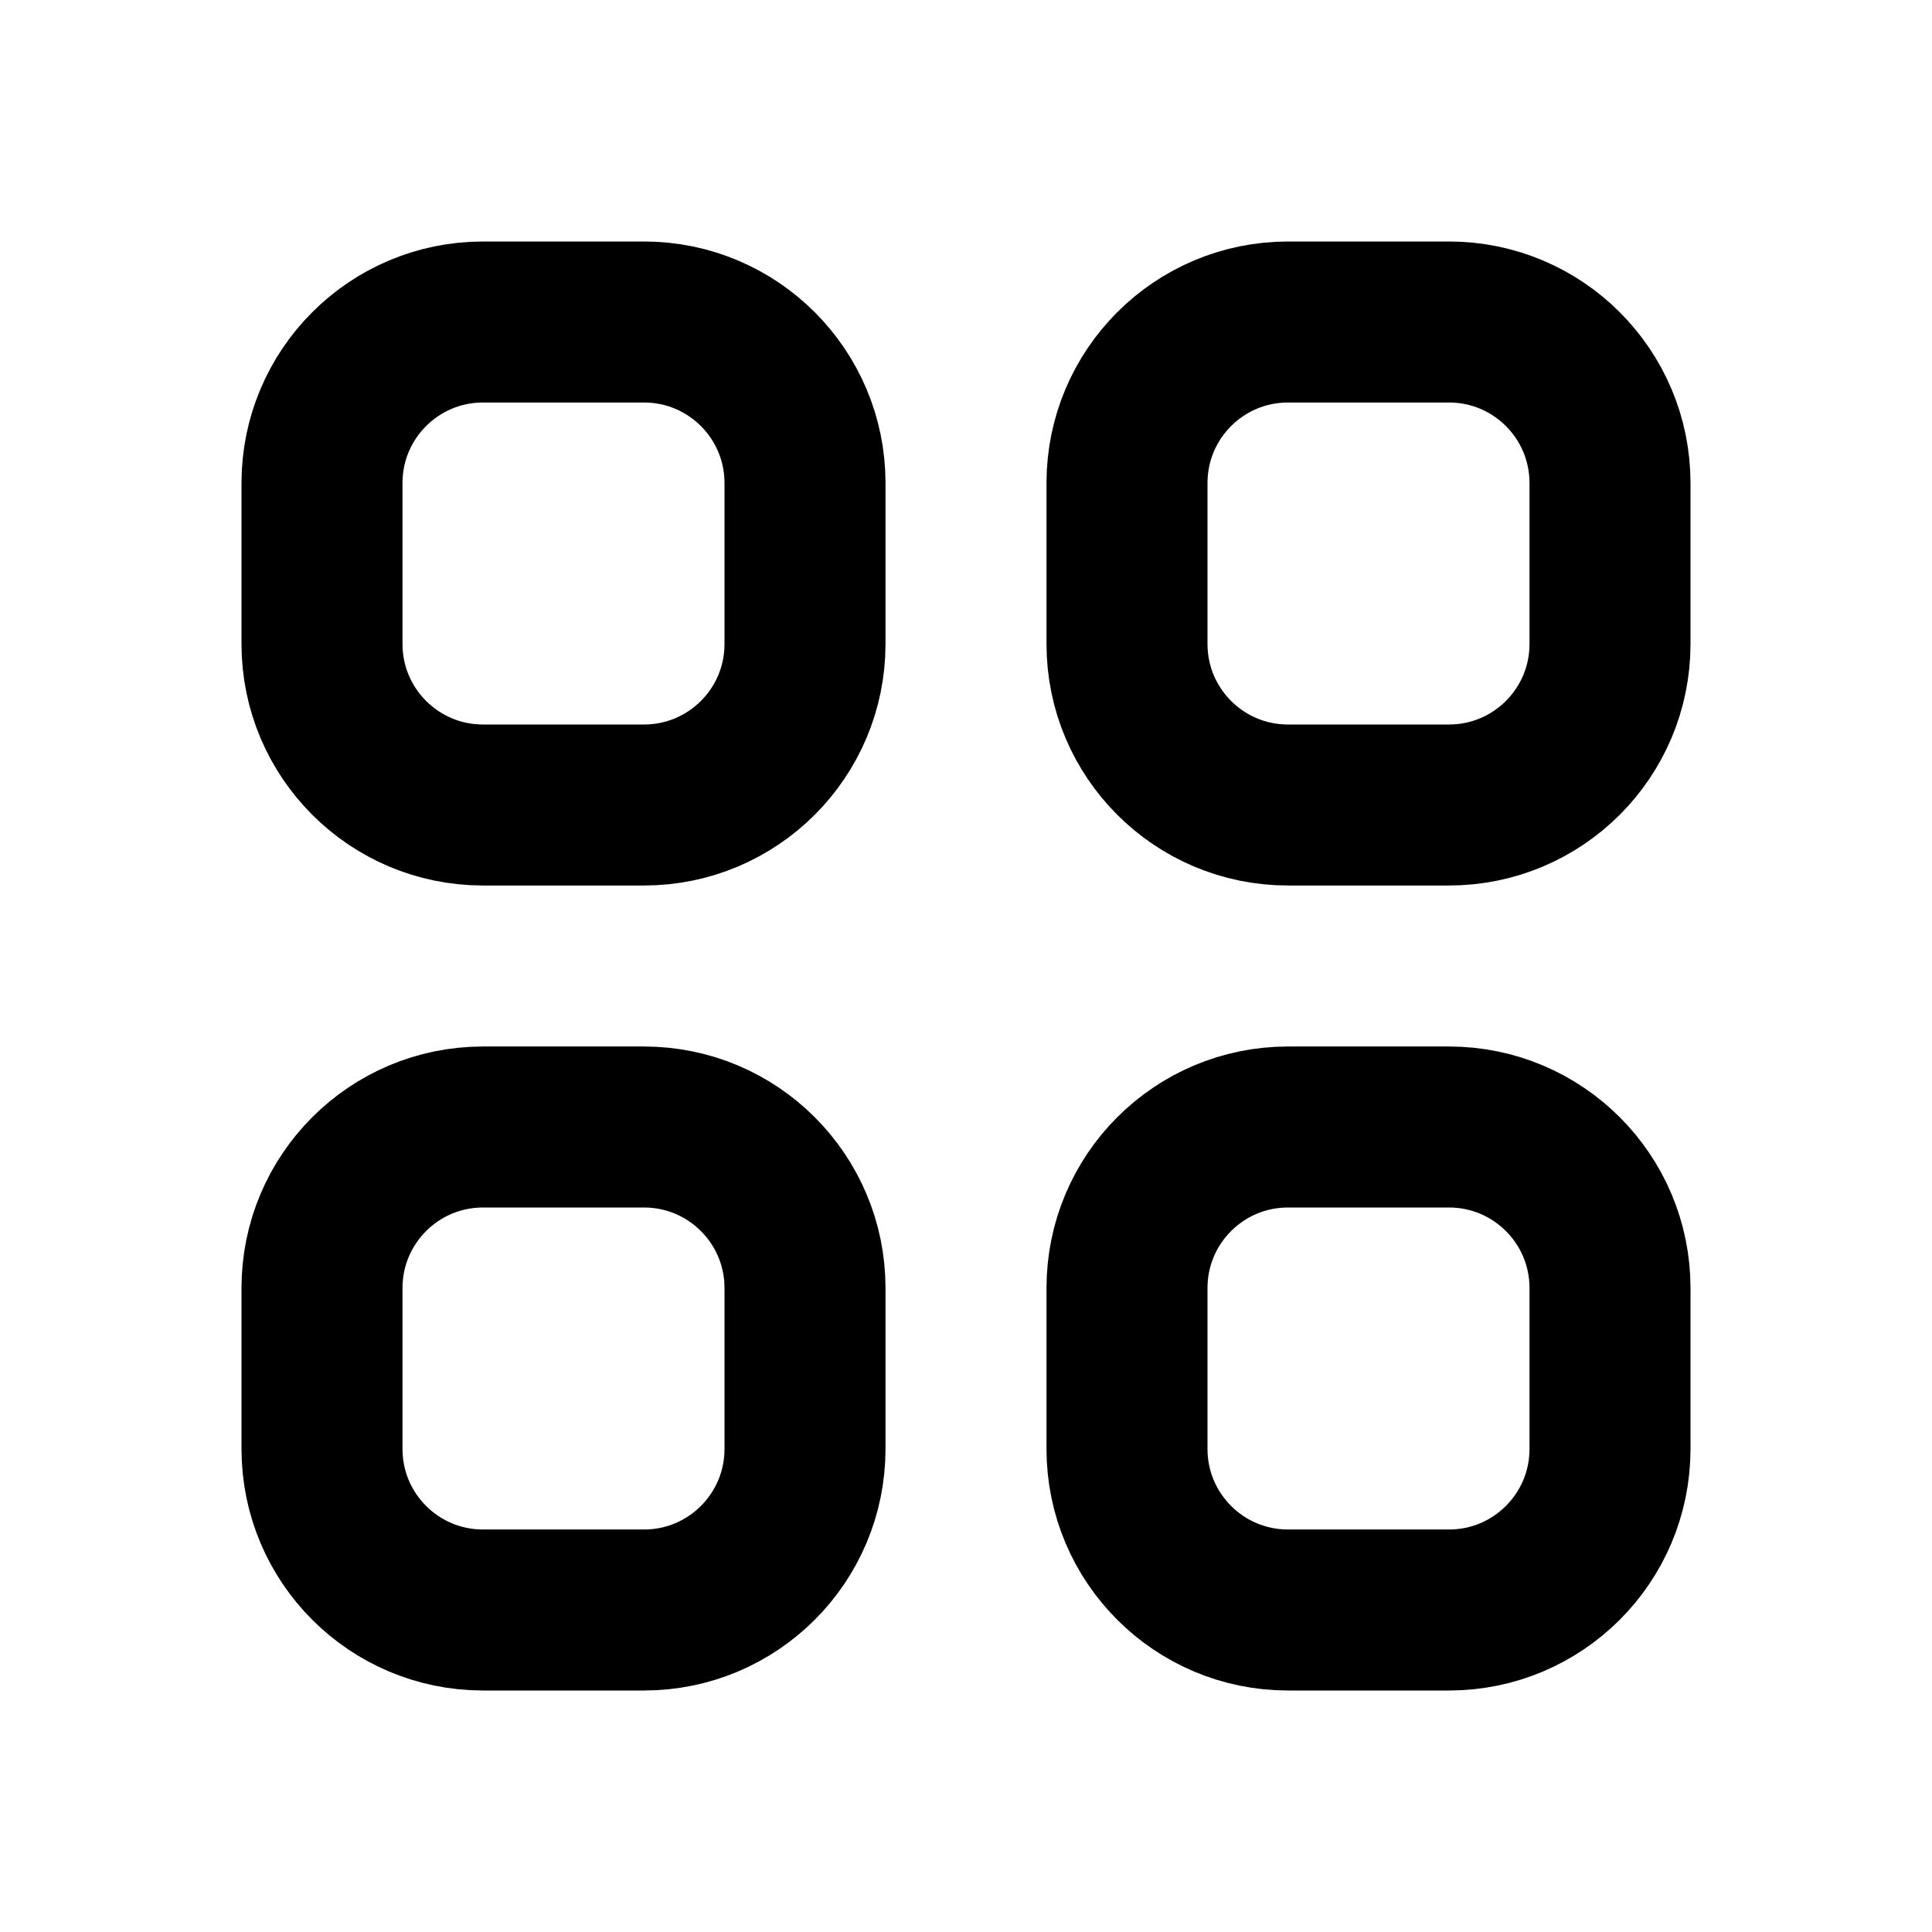
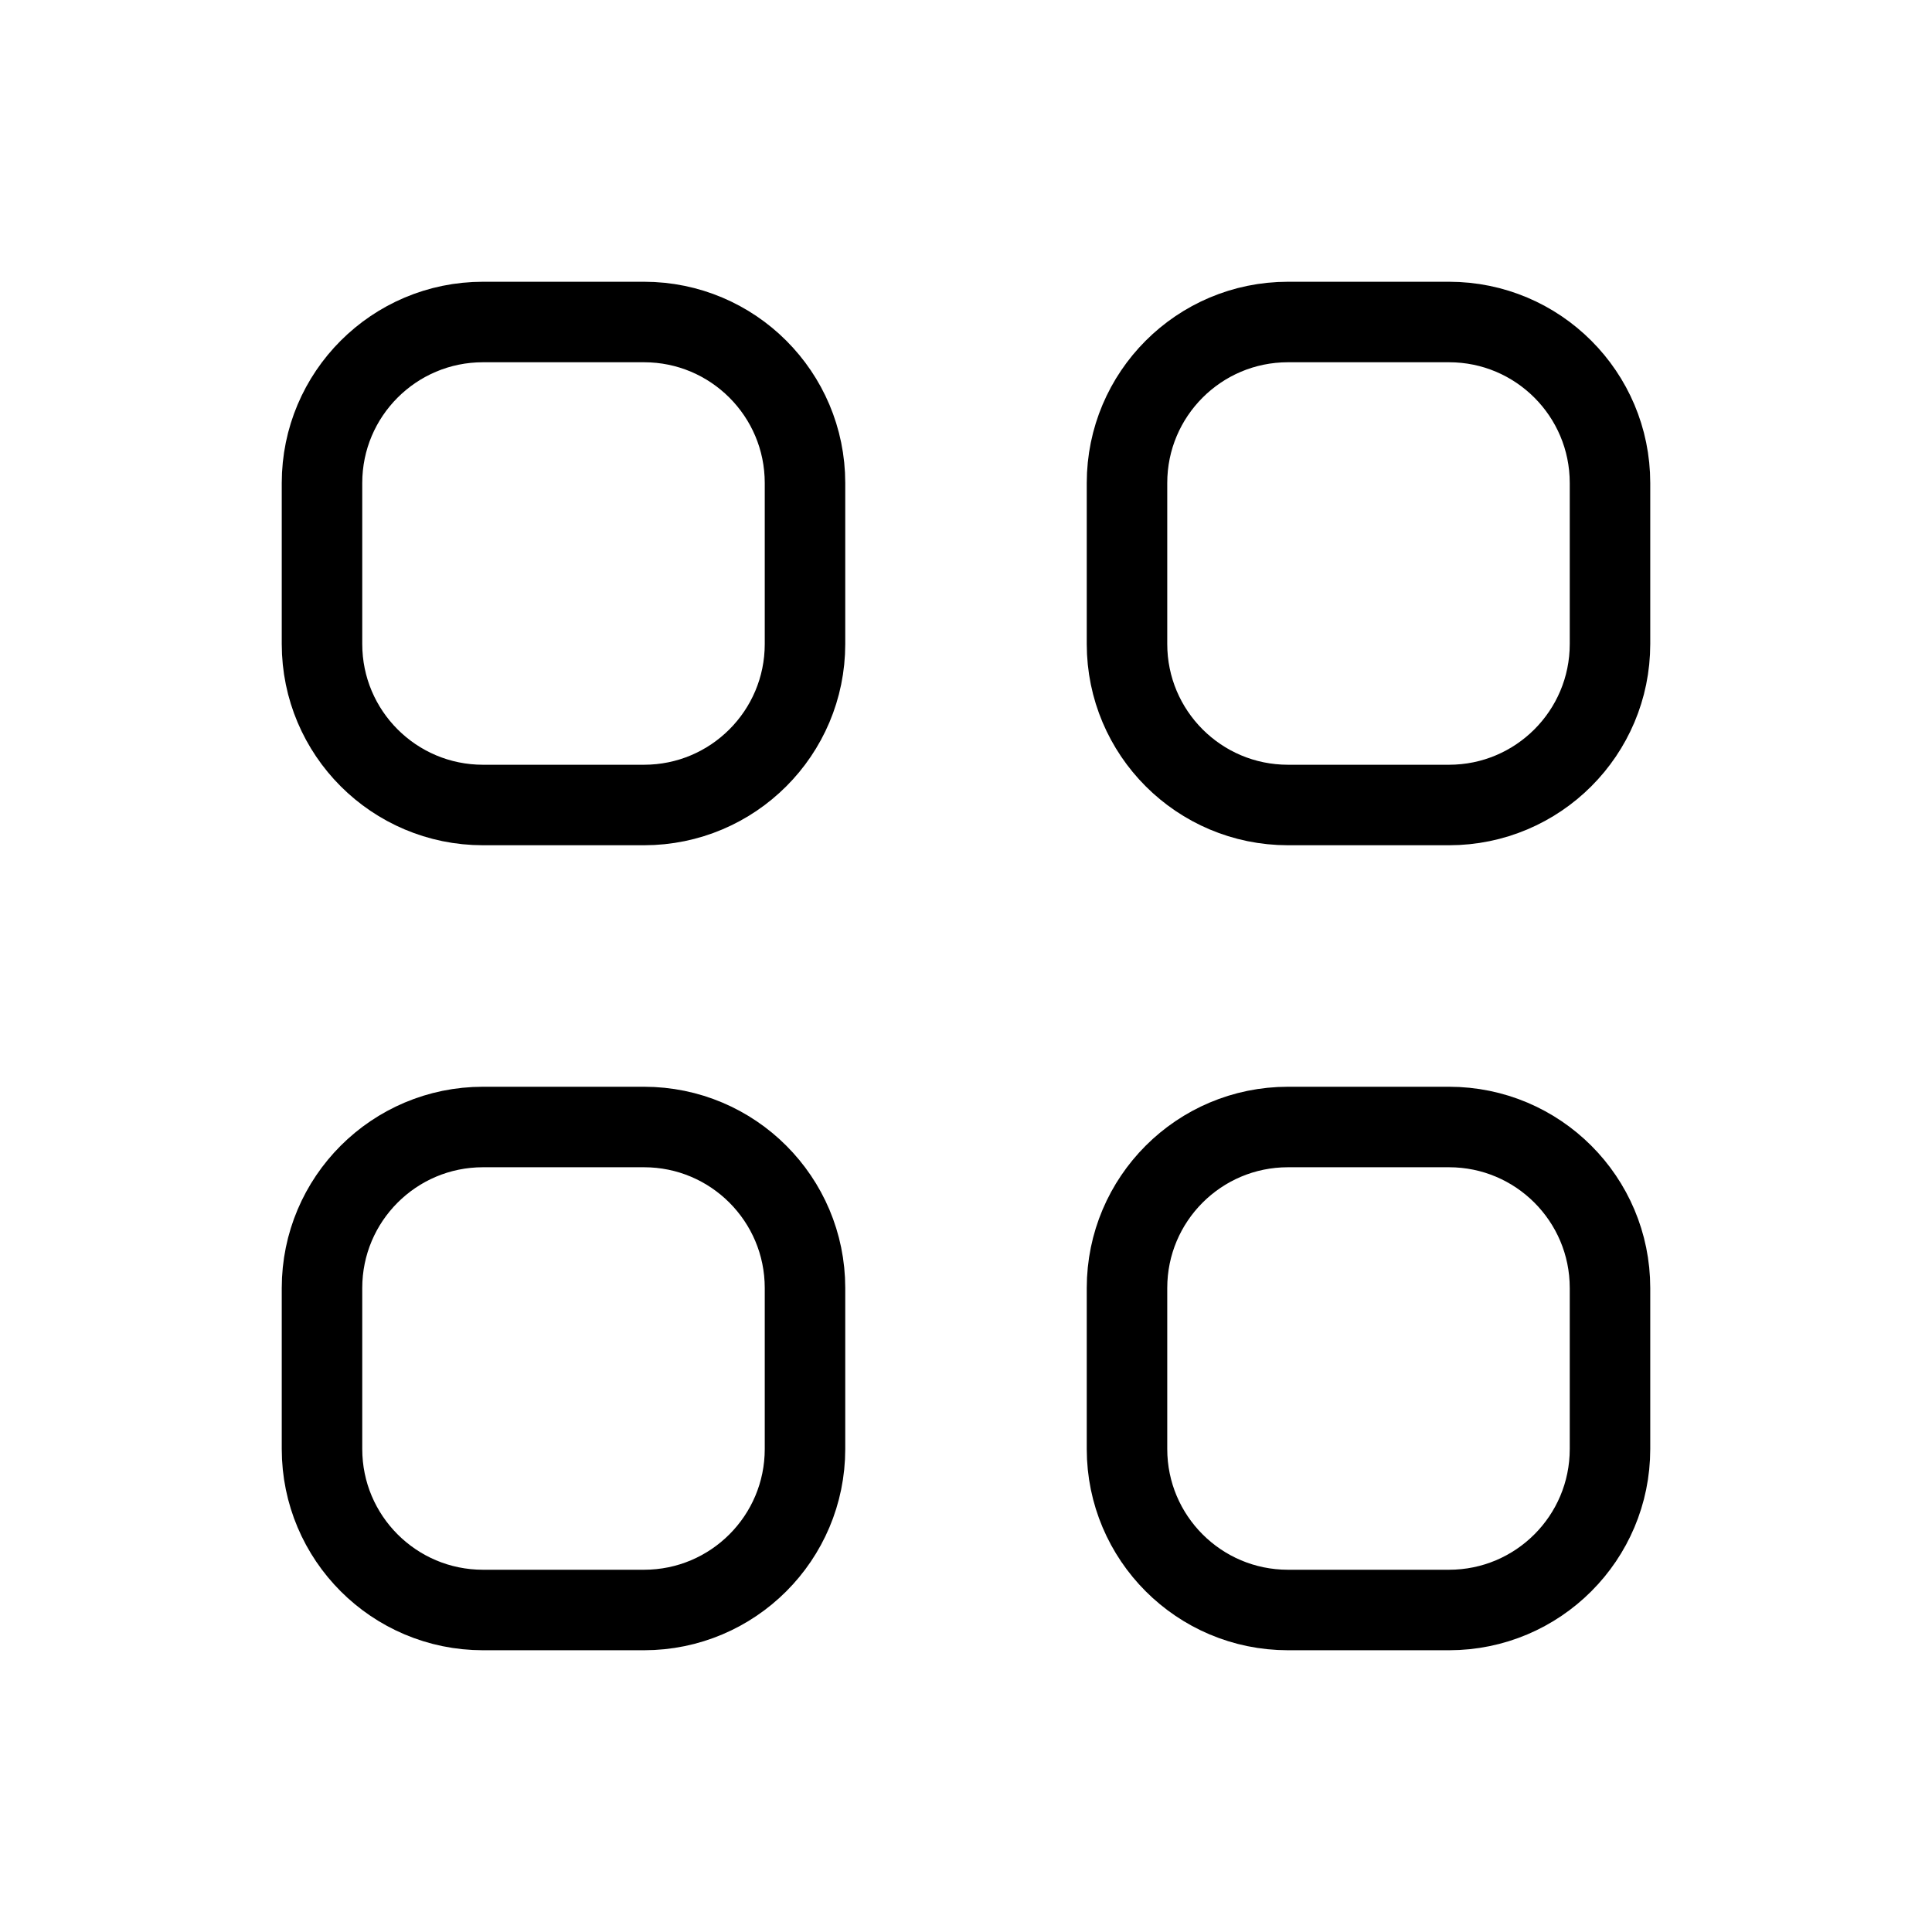
<svg xmlns="http://www.w3.org/2000/svg" fill="none" viewBox="0 0 24 24" stroke="currentColor">
-   <path stroke-linecap="round" stroke-linejoin="round" stroke-width="2" d="M4 6a2 2 0 012-2h2a2 2 0 012 2v2a2 2 0 01-2 2H6a2 2 0 01-2-2V6zM14 6a2 2 0 012-2h2a2 2 0 012 2v2a2 2 0 01-2 2h-2a2 2 0 01-2-2V6zM4 16a2 2 0 012-2h2a2 2 0 012 2v2a2 2 0 01-2 2H6a2 2 0 01-2-2v-2zM14 16a2 2 0 012-2h2a2 2 0 012 2v2a2 2 0 01-2 2h-2a2 2 0 01-2-2v-2z" />
+   <path strokeLinecap="round" strokeLinejoin="round" strokeWidth="2" d="M4 6a2 2 0 012-2h2a2 2 0 012 2v2a2 2 0 01-2 2H6a2 2 0 01-2-2V6zM14 6a2 2 0 012-2h2a2 2 0 012 2v2a2 2 0 01-2 2h-2a2 2 0 01-2-2V6zM4 16a2 2 0 012-2h2a2 2 0 012 2v2a2 2 0 01-2 2H6a2 2 0 01-2-2v-2zM14 16a2 2 0 012-2h2a2 2 0 012 2v2a2 2 0 01-2 2h-2a2 2 0 01-2-2v-2z" />
</svg>
